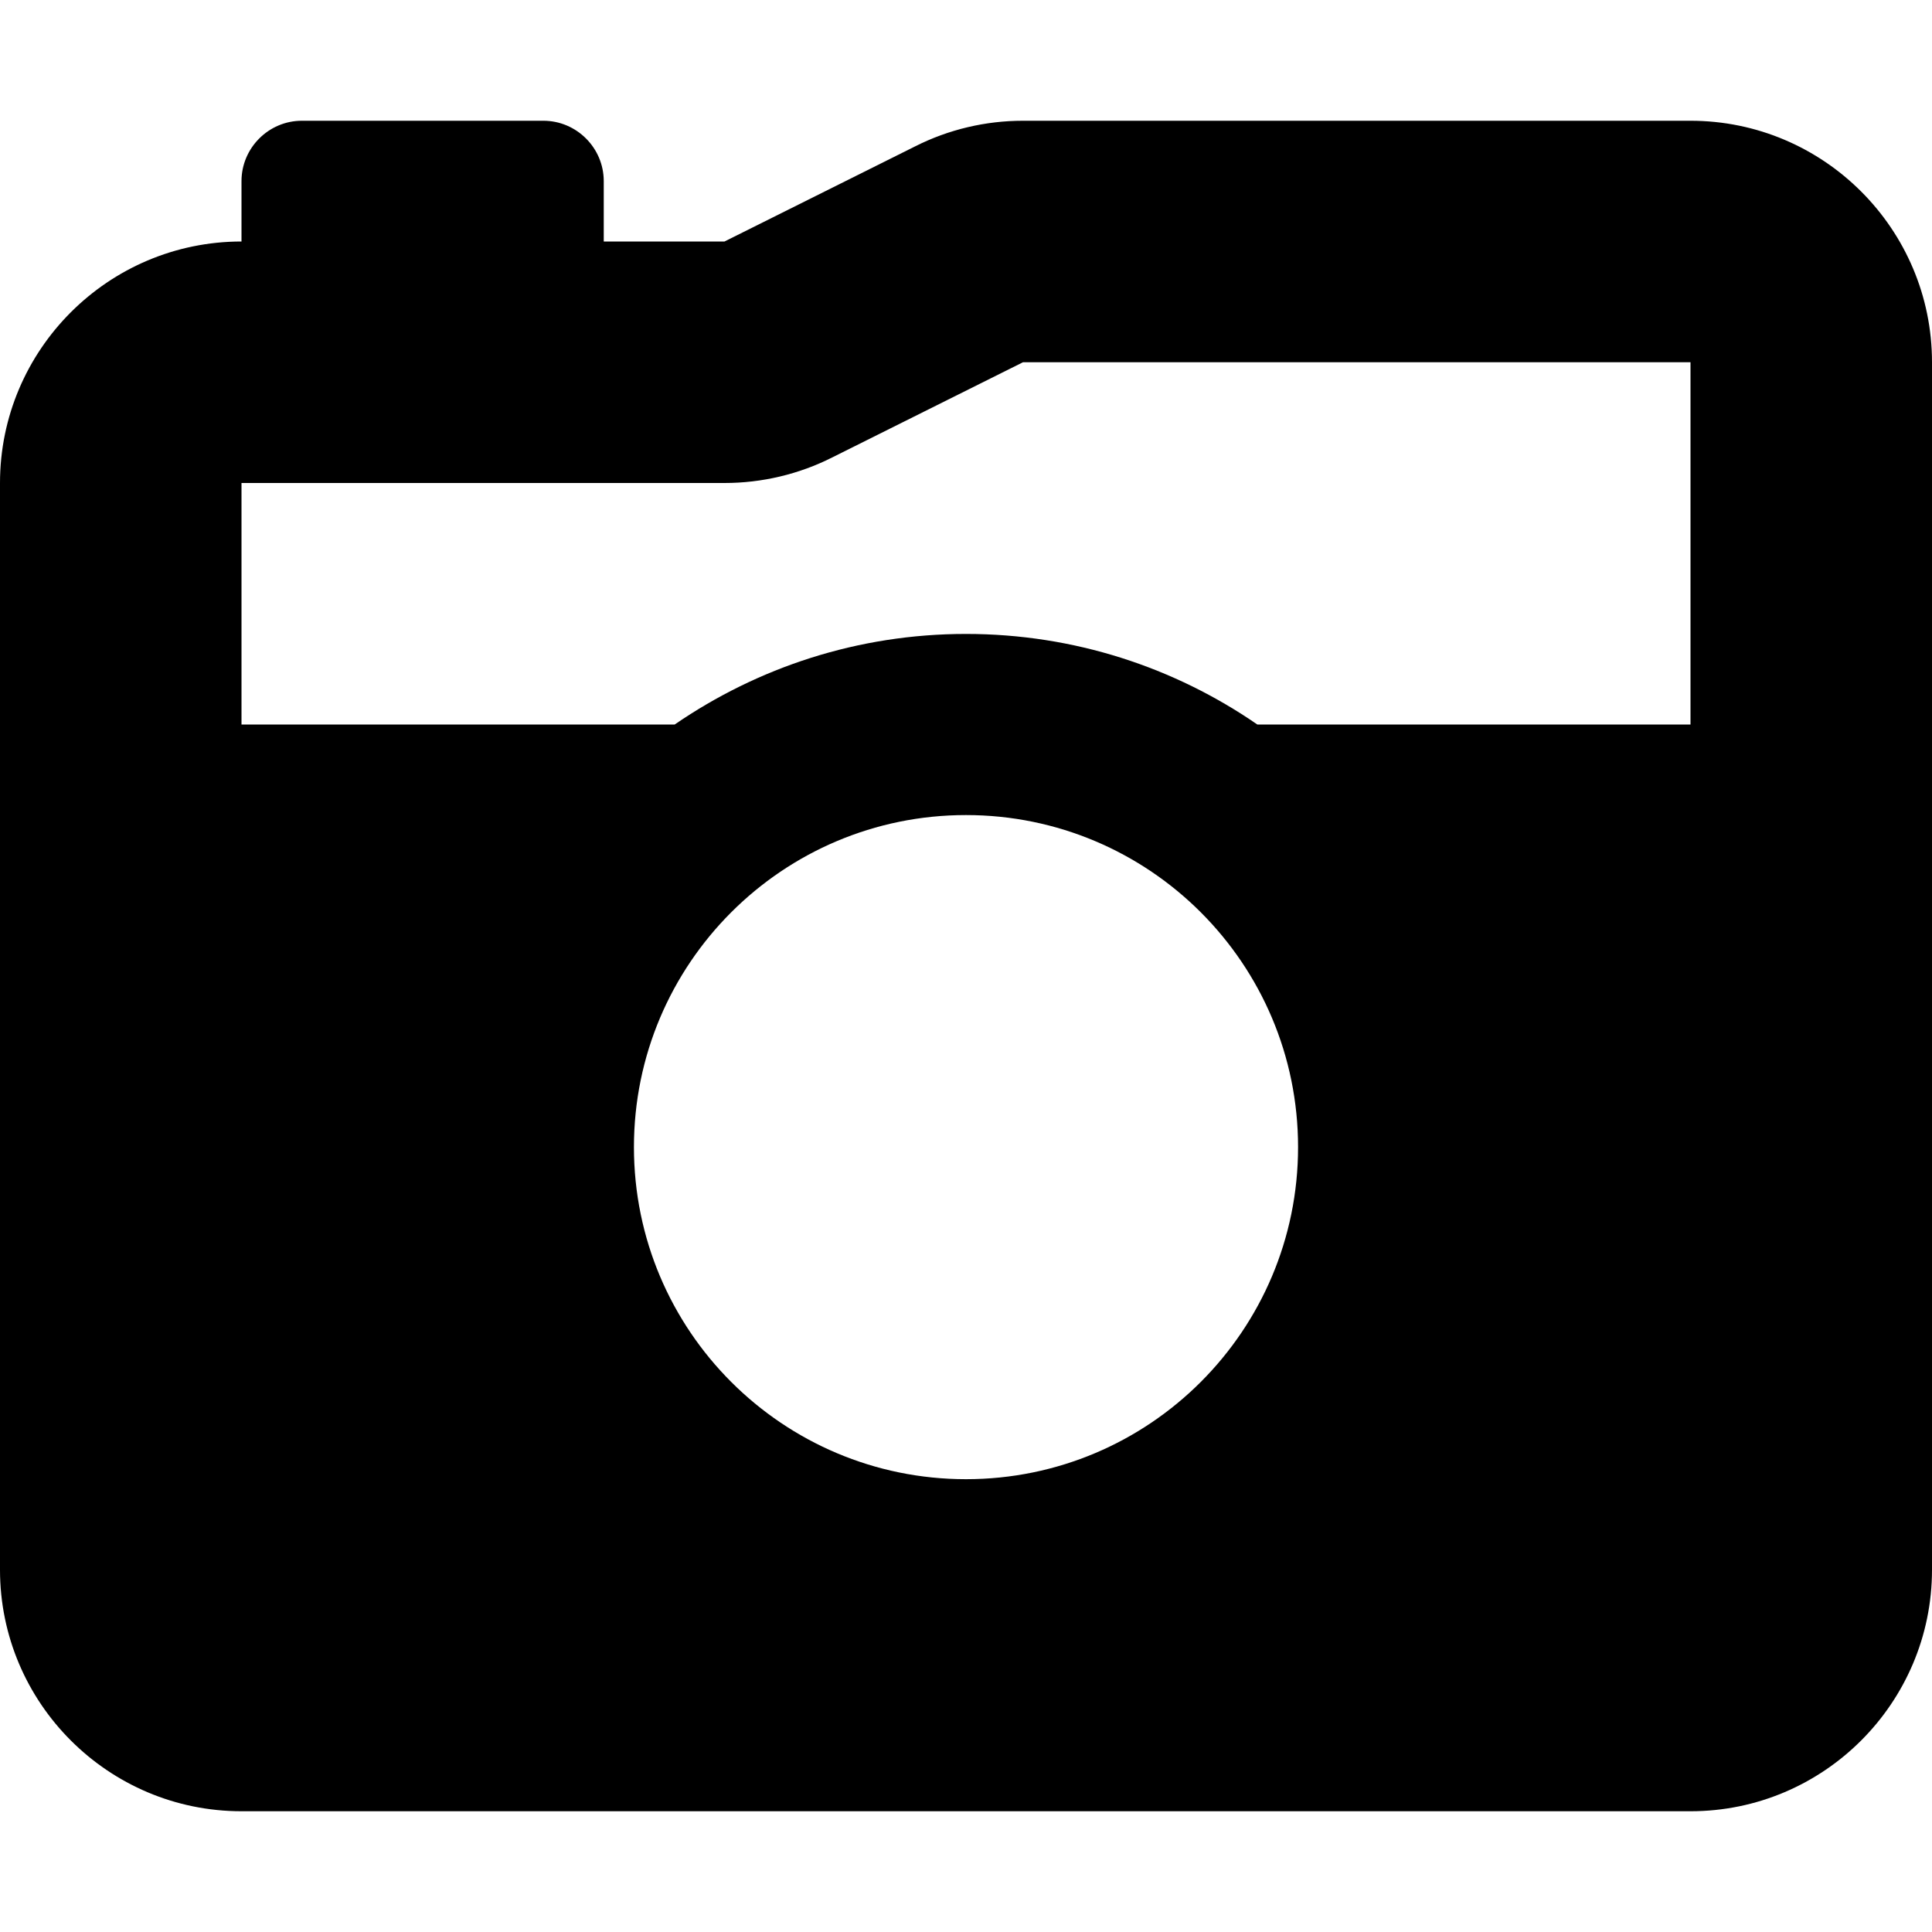
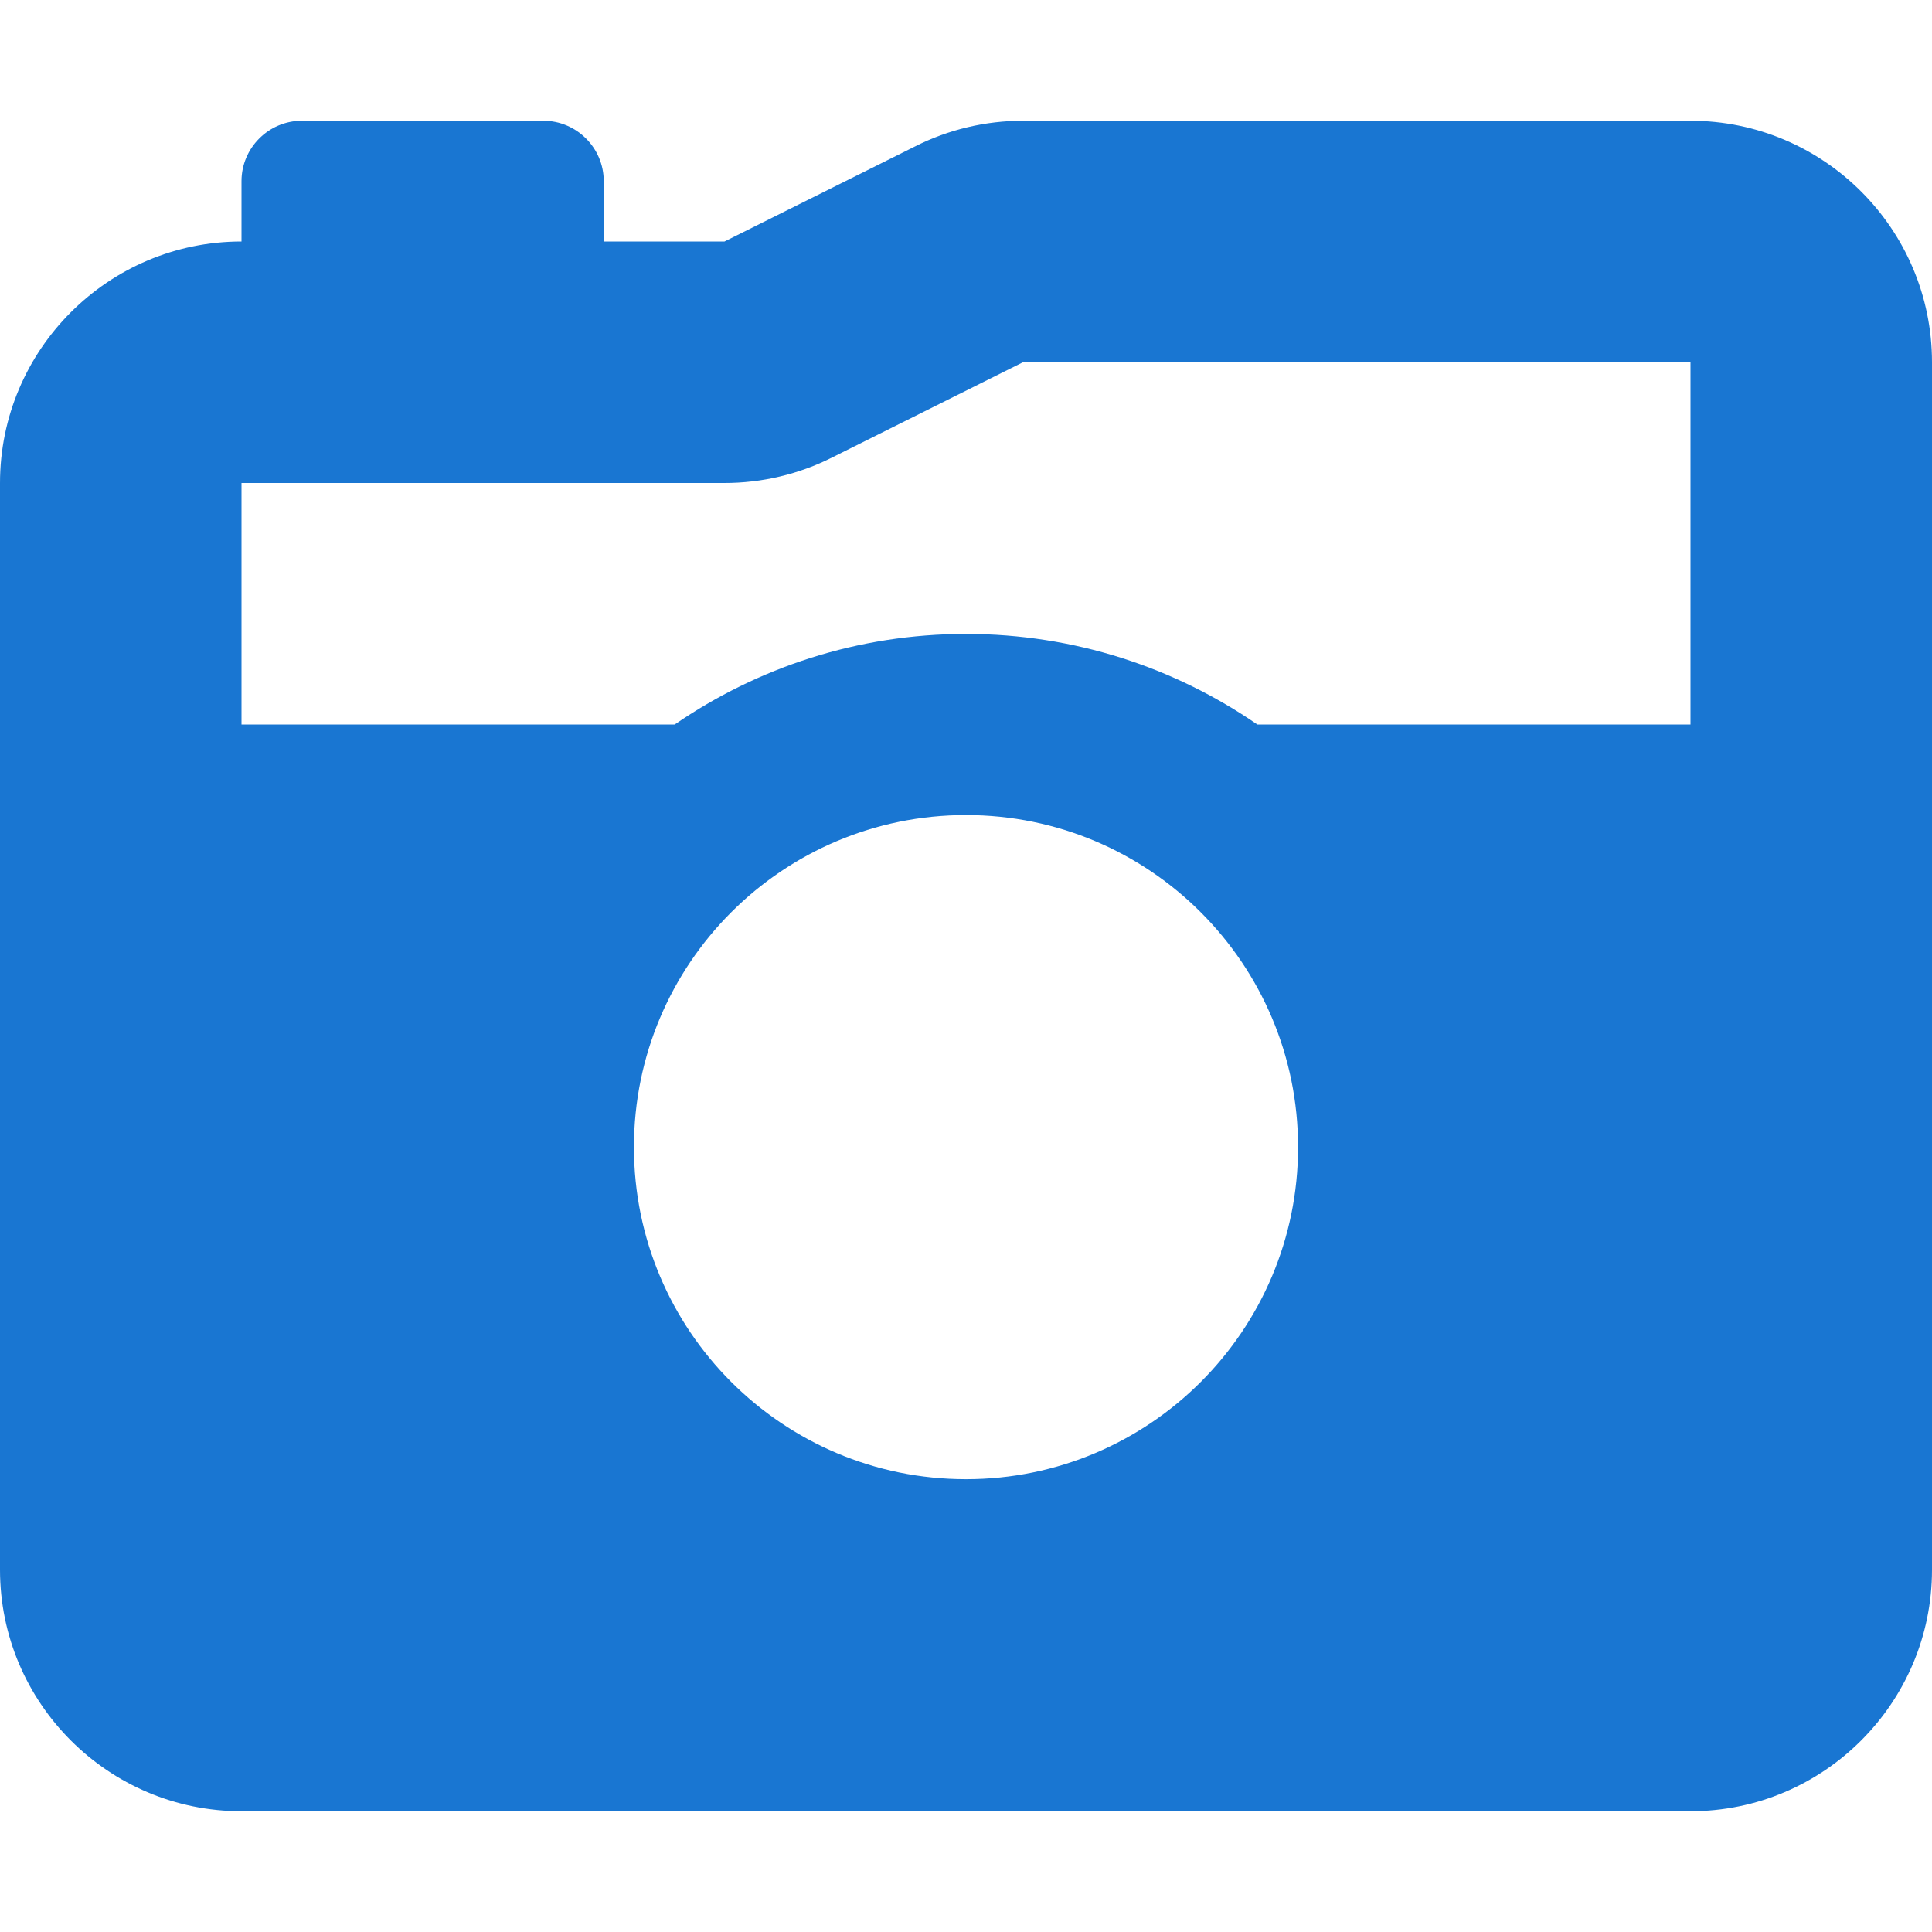
- <svg xmlns="http://www.w3.org/2000/svg" viewBox="0 0 512 512">
+ <svg xmlns="http://www.w3.org/2000/svg" viewBox="0 0 512 512" fill="#1976D2">
  <path d="M220.6 121.2L271.1 96 448 96l0 96-114.8 0c-21.9-15.1-48.5-24-77.2-24s-55.2 8.9-77.2 24L64 192l0-64 128 0c9.9 0 19.7-2.3 28.6-6.8zM0 128L0 416c0 35.3 28.7 64 64 64l384 0c35.3 0 64-28.7 64-64l0-320c0-35.3-28.7-64-64-64L271.1 32c-9.9 0-19.7 2.3-28.6 6.8L192 64l-32 0 0-16c0-8.8-7.2-16-16-16L80 32c-8.8 0-16 7.2-16 16l0 16C28.7 64 0 92.7 0 128zM168 304a88 88 0 1 1 176 0 88 88 0 1 1 -176 0z" />
</svg>
